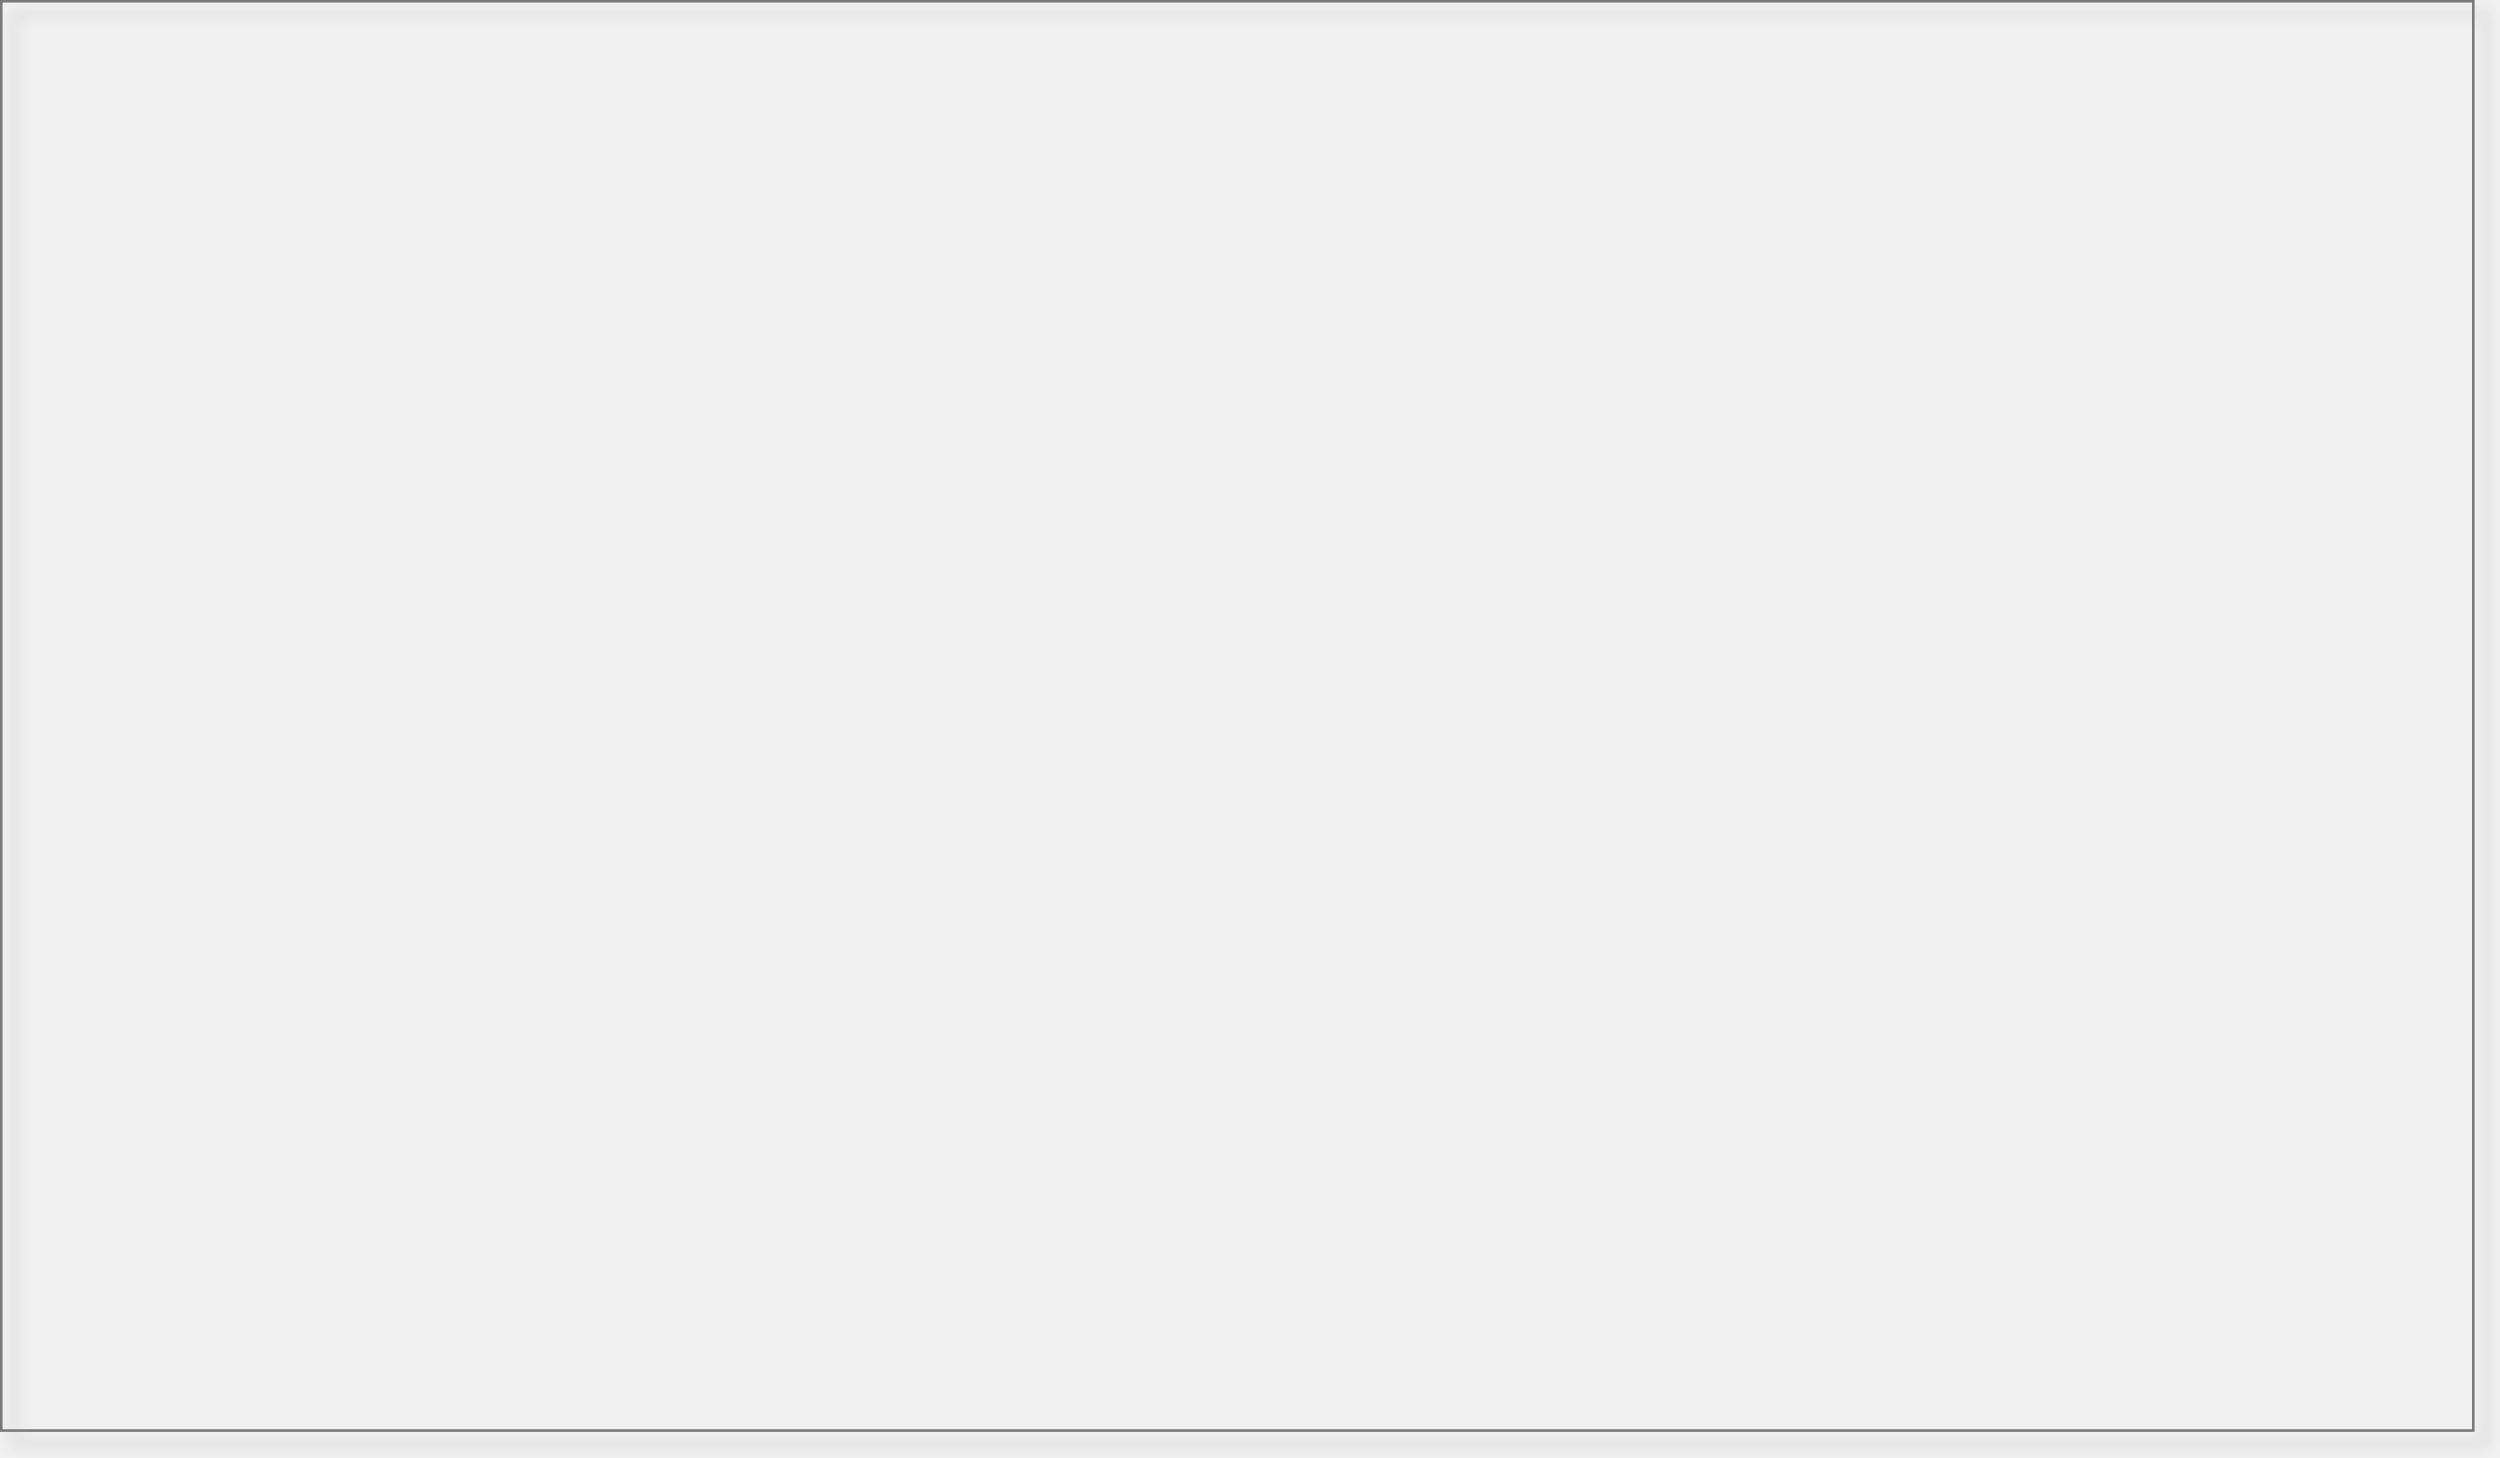
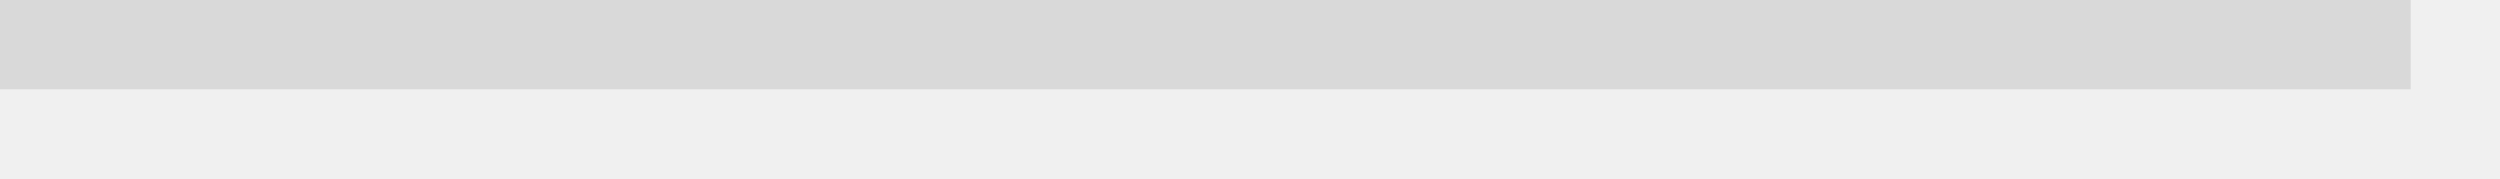
- <svg xmlns="http://www.w3.org/2000/svg" xmlns:xlink="http://www.w3.org/1999/xlink" version="1.1" width="983px" height="573px">
-   <defs>
-     <filter x="2182px" y="692px" width="983px" height="573px" filterUnits="userSpaceOnUse" id="filter158">
-       <feOffset dx="5" dy="5" in="SourceAlpha" result="shadowOffsetInner" />
-       <feGaussianBlur stdDeviation="2.5" in="shadowOffsetInner" result="shadowGaussian" />
-       <feComposite in2="shadowGaussian" operator="atop" in="SourceAlpha" result="shadowComposite" />
-       <feColorMatrix type="matrix" values="0 0 0 0 0  0 0 0 0 0  0 0 0 0 0  0 0 0 0.2 0  " in="shadowComposite" />
-     </filter>
-     <g id="widget159">
-       <path d="M 2182.5 692.5  L 3154.5 692.5  L 3154.5 1254.5  L 2182.5 1254.5  L 2182.5 692.5  Z " fill-rule="nonzero" fill="#ffffff" stroke="none" fill-opacity="0" />
-       <path d="M 2182.5 692.5  L 3154.5 692.5  L 3154.5 1254.5  L 2182.5 1254.5  L 2182.5 692.5  Z " stroke-width="1" stroke="#797979" fill="none" />
-     </g>
-   </defs>
-   <g transform="matrix(1 0 0 1 -2182 -692 )">
-     <use xlink:href="#widget159" filter="url(#filter158)" />
-     <use xlink:href="#widget159" />
+ <svg xmlns="http://www.w3.org/2000/svg" version="1.1" width="28px" height="2px">
+   <g transform="matrix(1 0 0 1 -497 -290 )">
+     <path d="M 497 290.5  L 524 290.5  " stroke-width="1" stroke="#d9d9d9" fill="none" />
  </g>
</svg>
